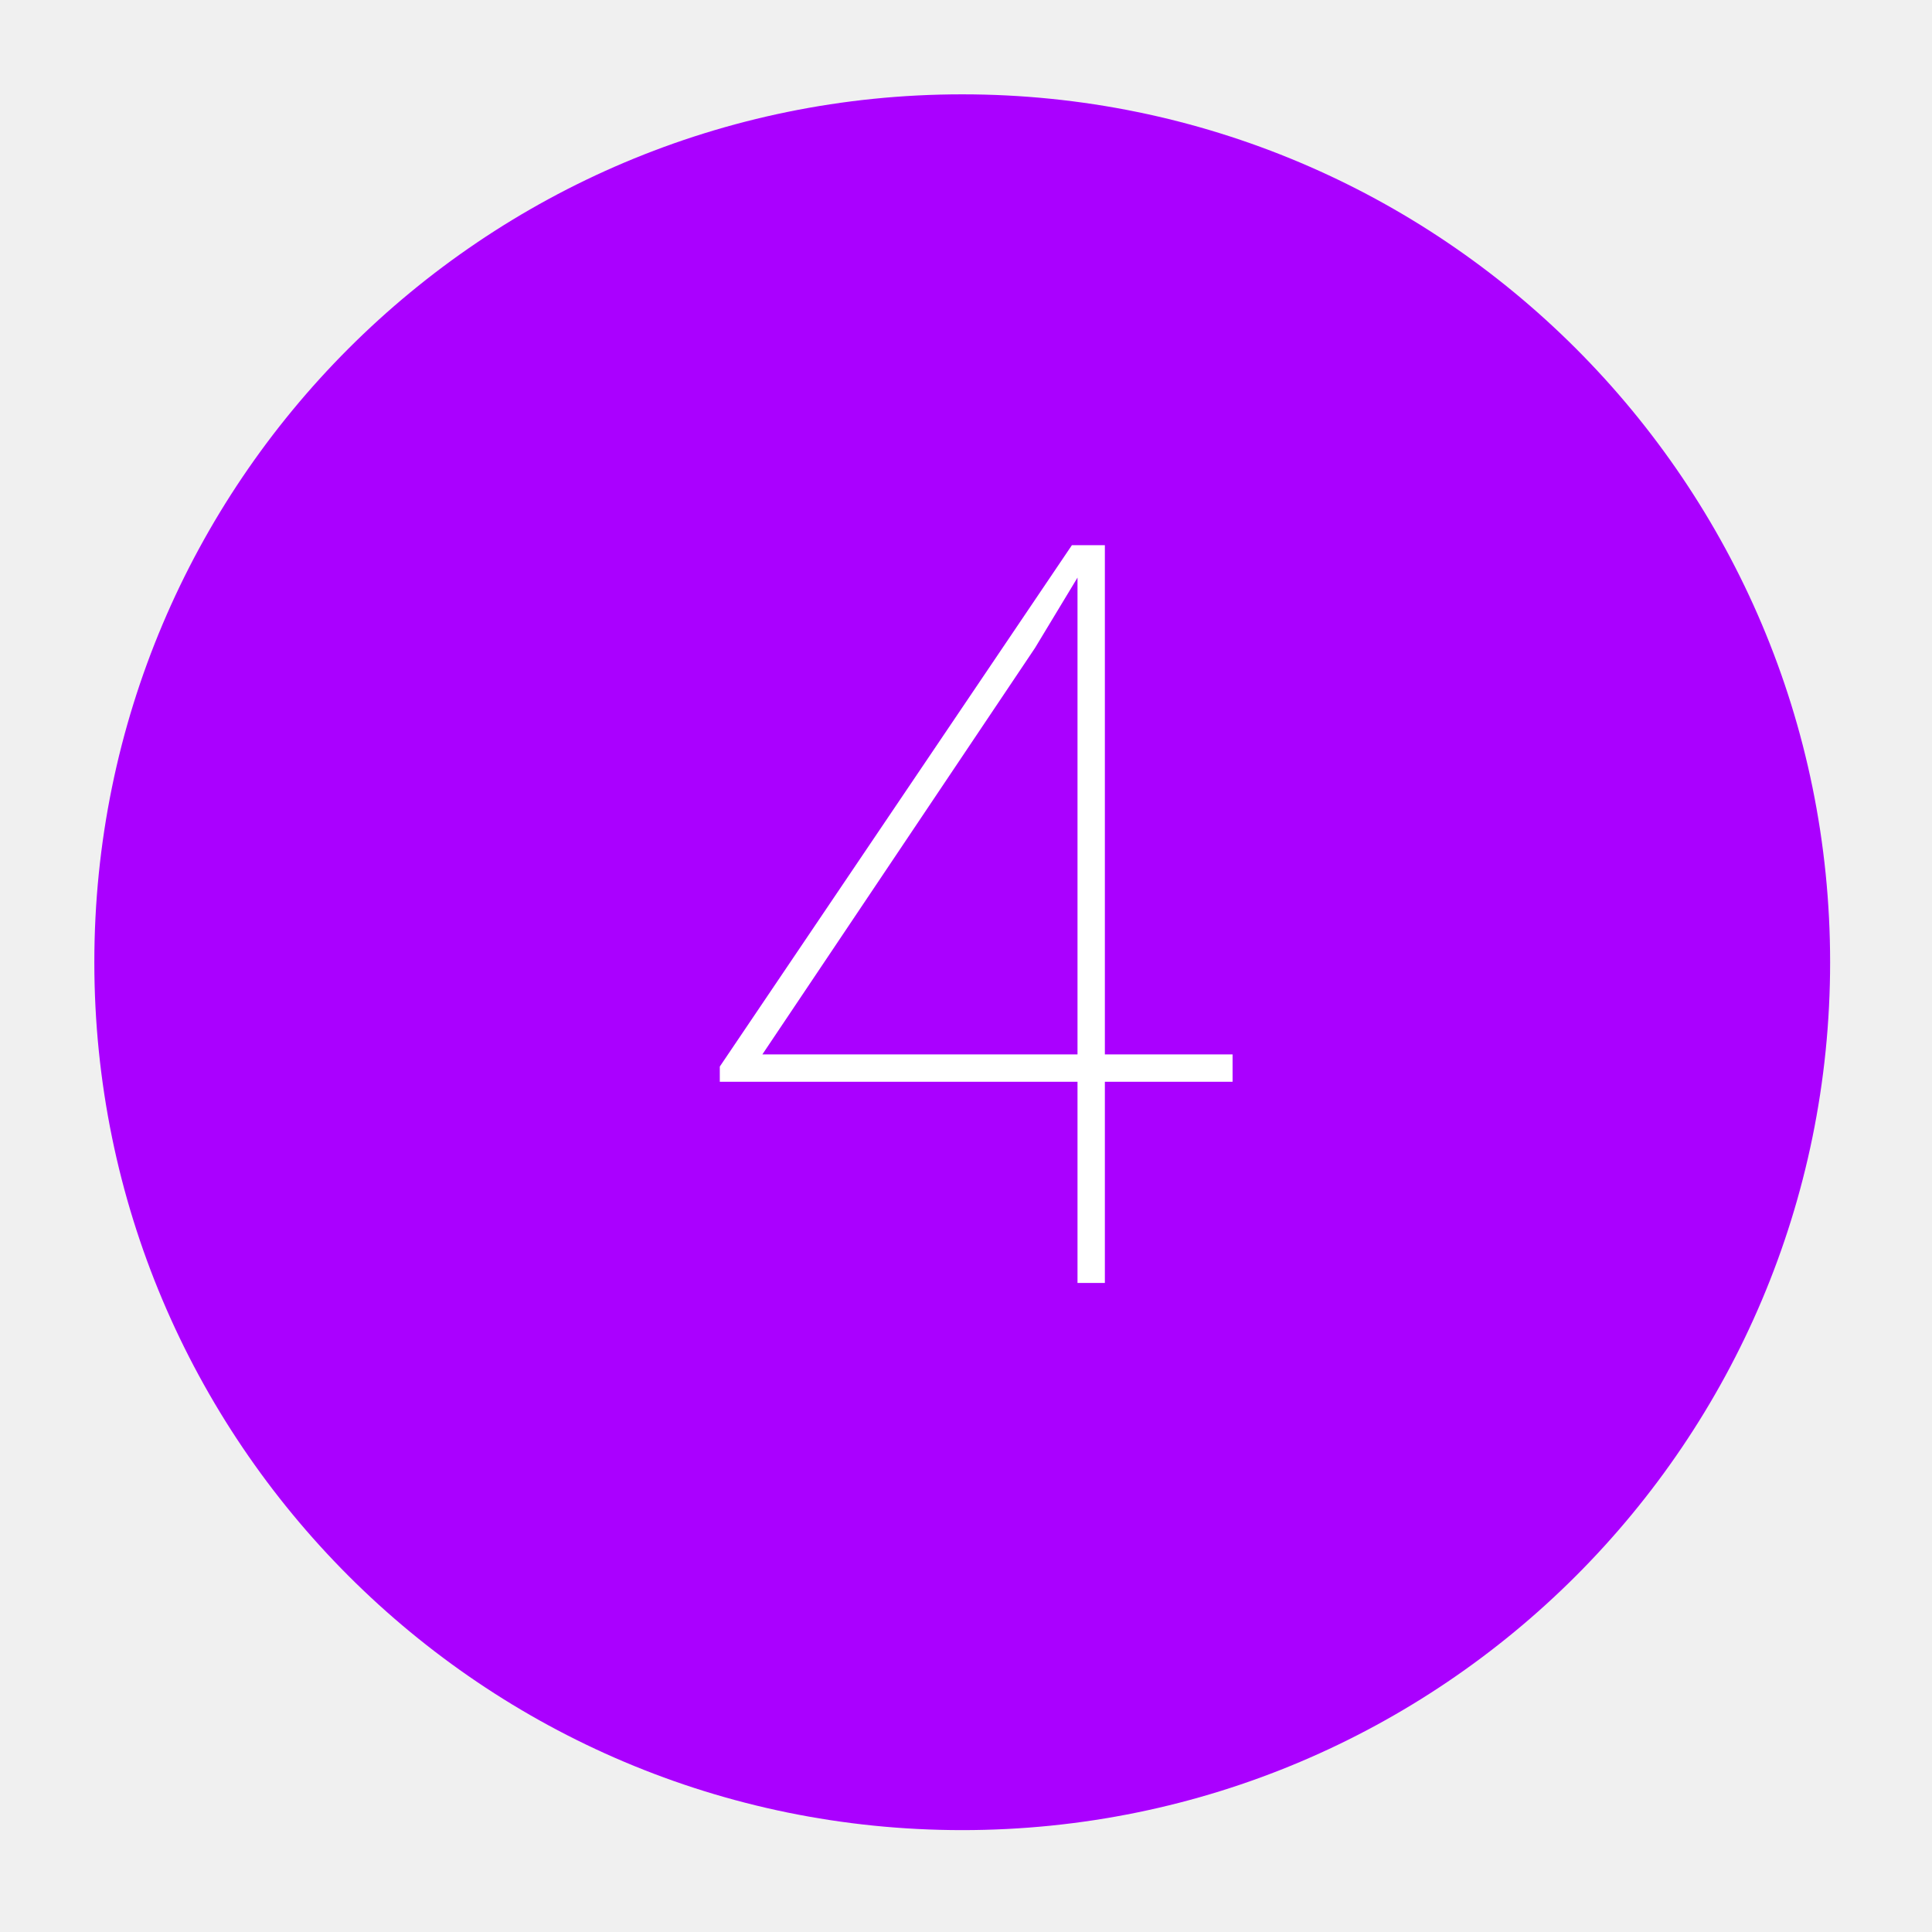
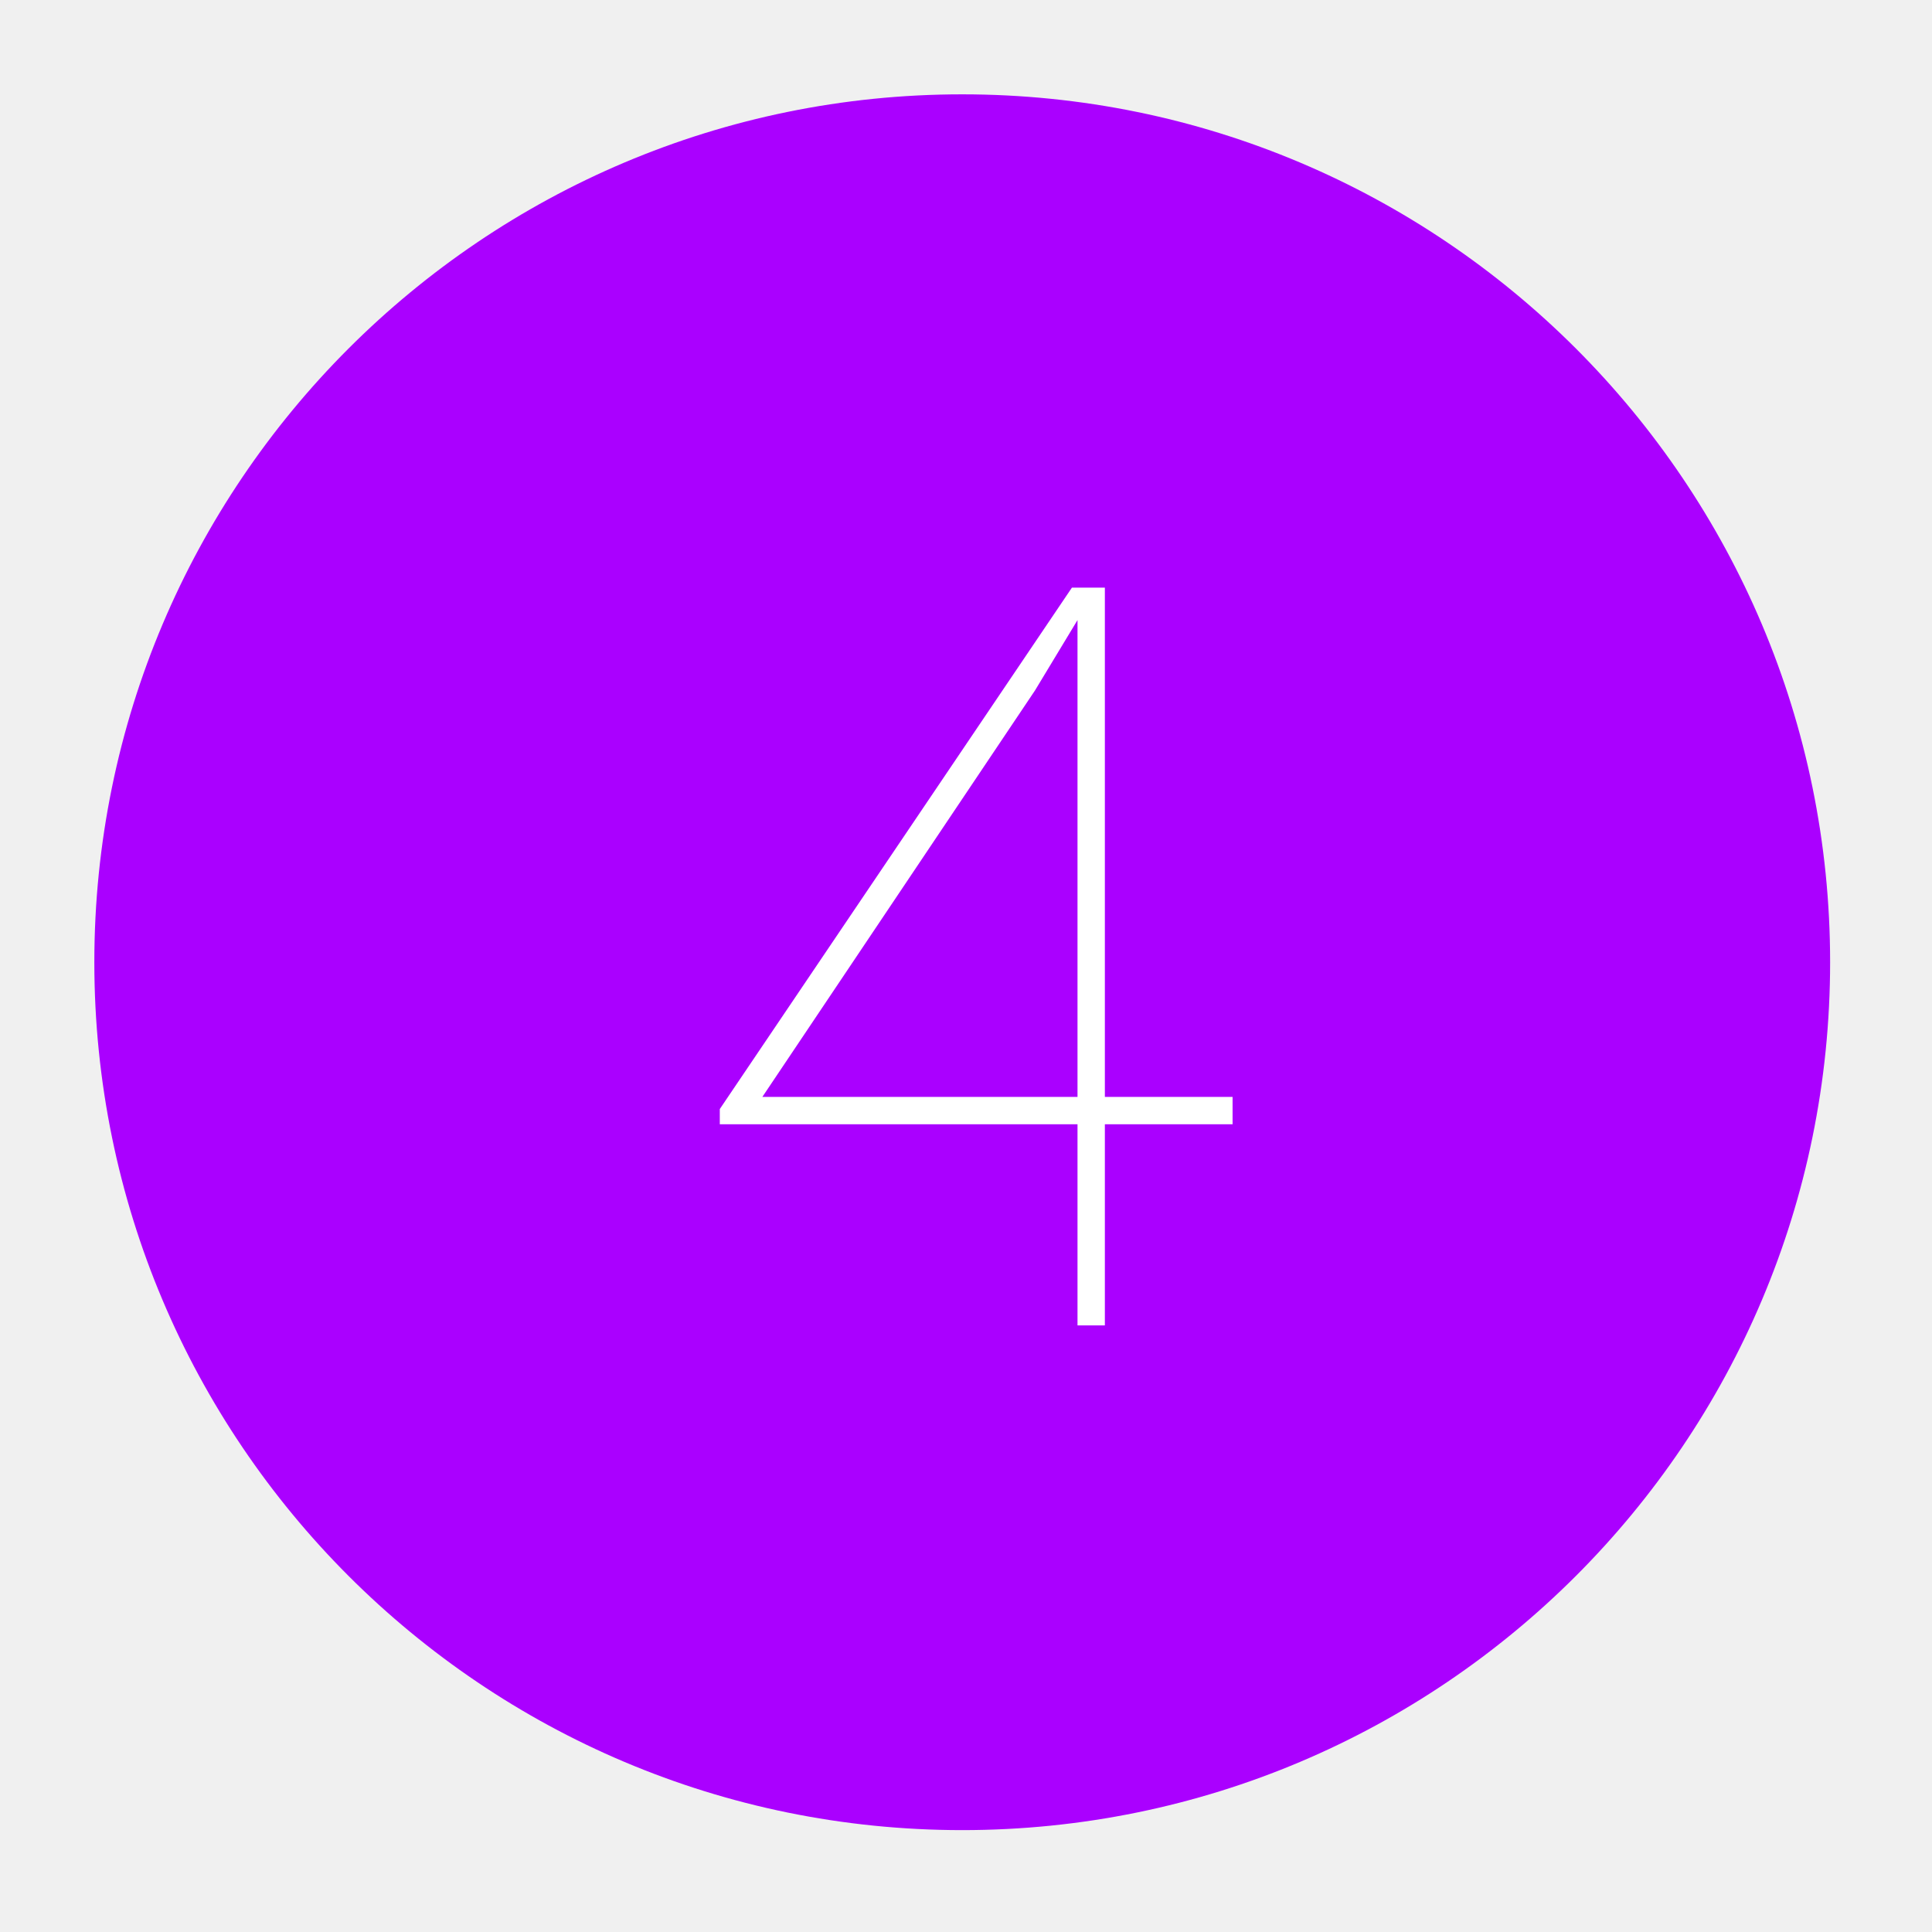
<svg xmlns="http://www.w3.org/2000/svg" width="532" height="532" viewBox="0 0 512 512">
  <circle cx="255" cy="255" r="230" fill="#aa00ff" />
-   <text x="255" y="246" dominant-baseline="central" text-anchor="middle" fill="#fff" font-size="275" font-weight="100" font-family="Roboto">4</text>
+   <text x="255" y="255" dy="0.35em" text-anchor="middle" fill="#fff" font-size="275" font-weight="100" font-family="Roboto">4</text>
</svg>
